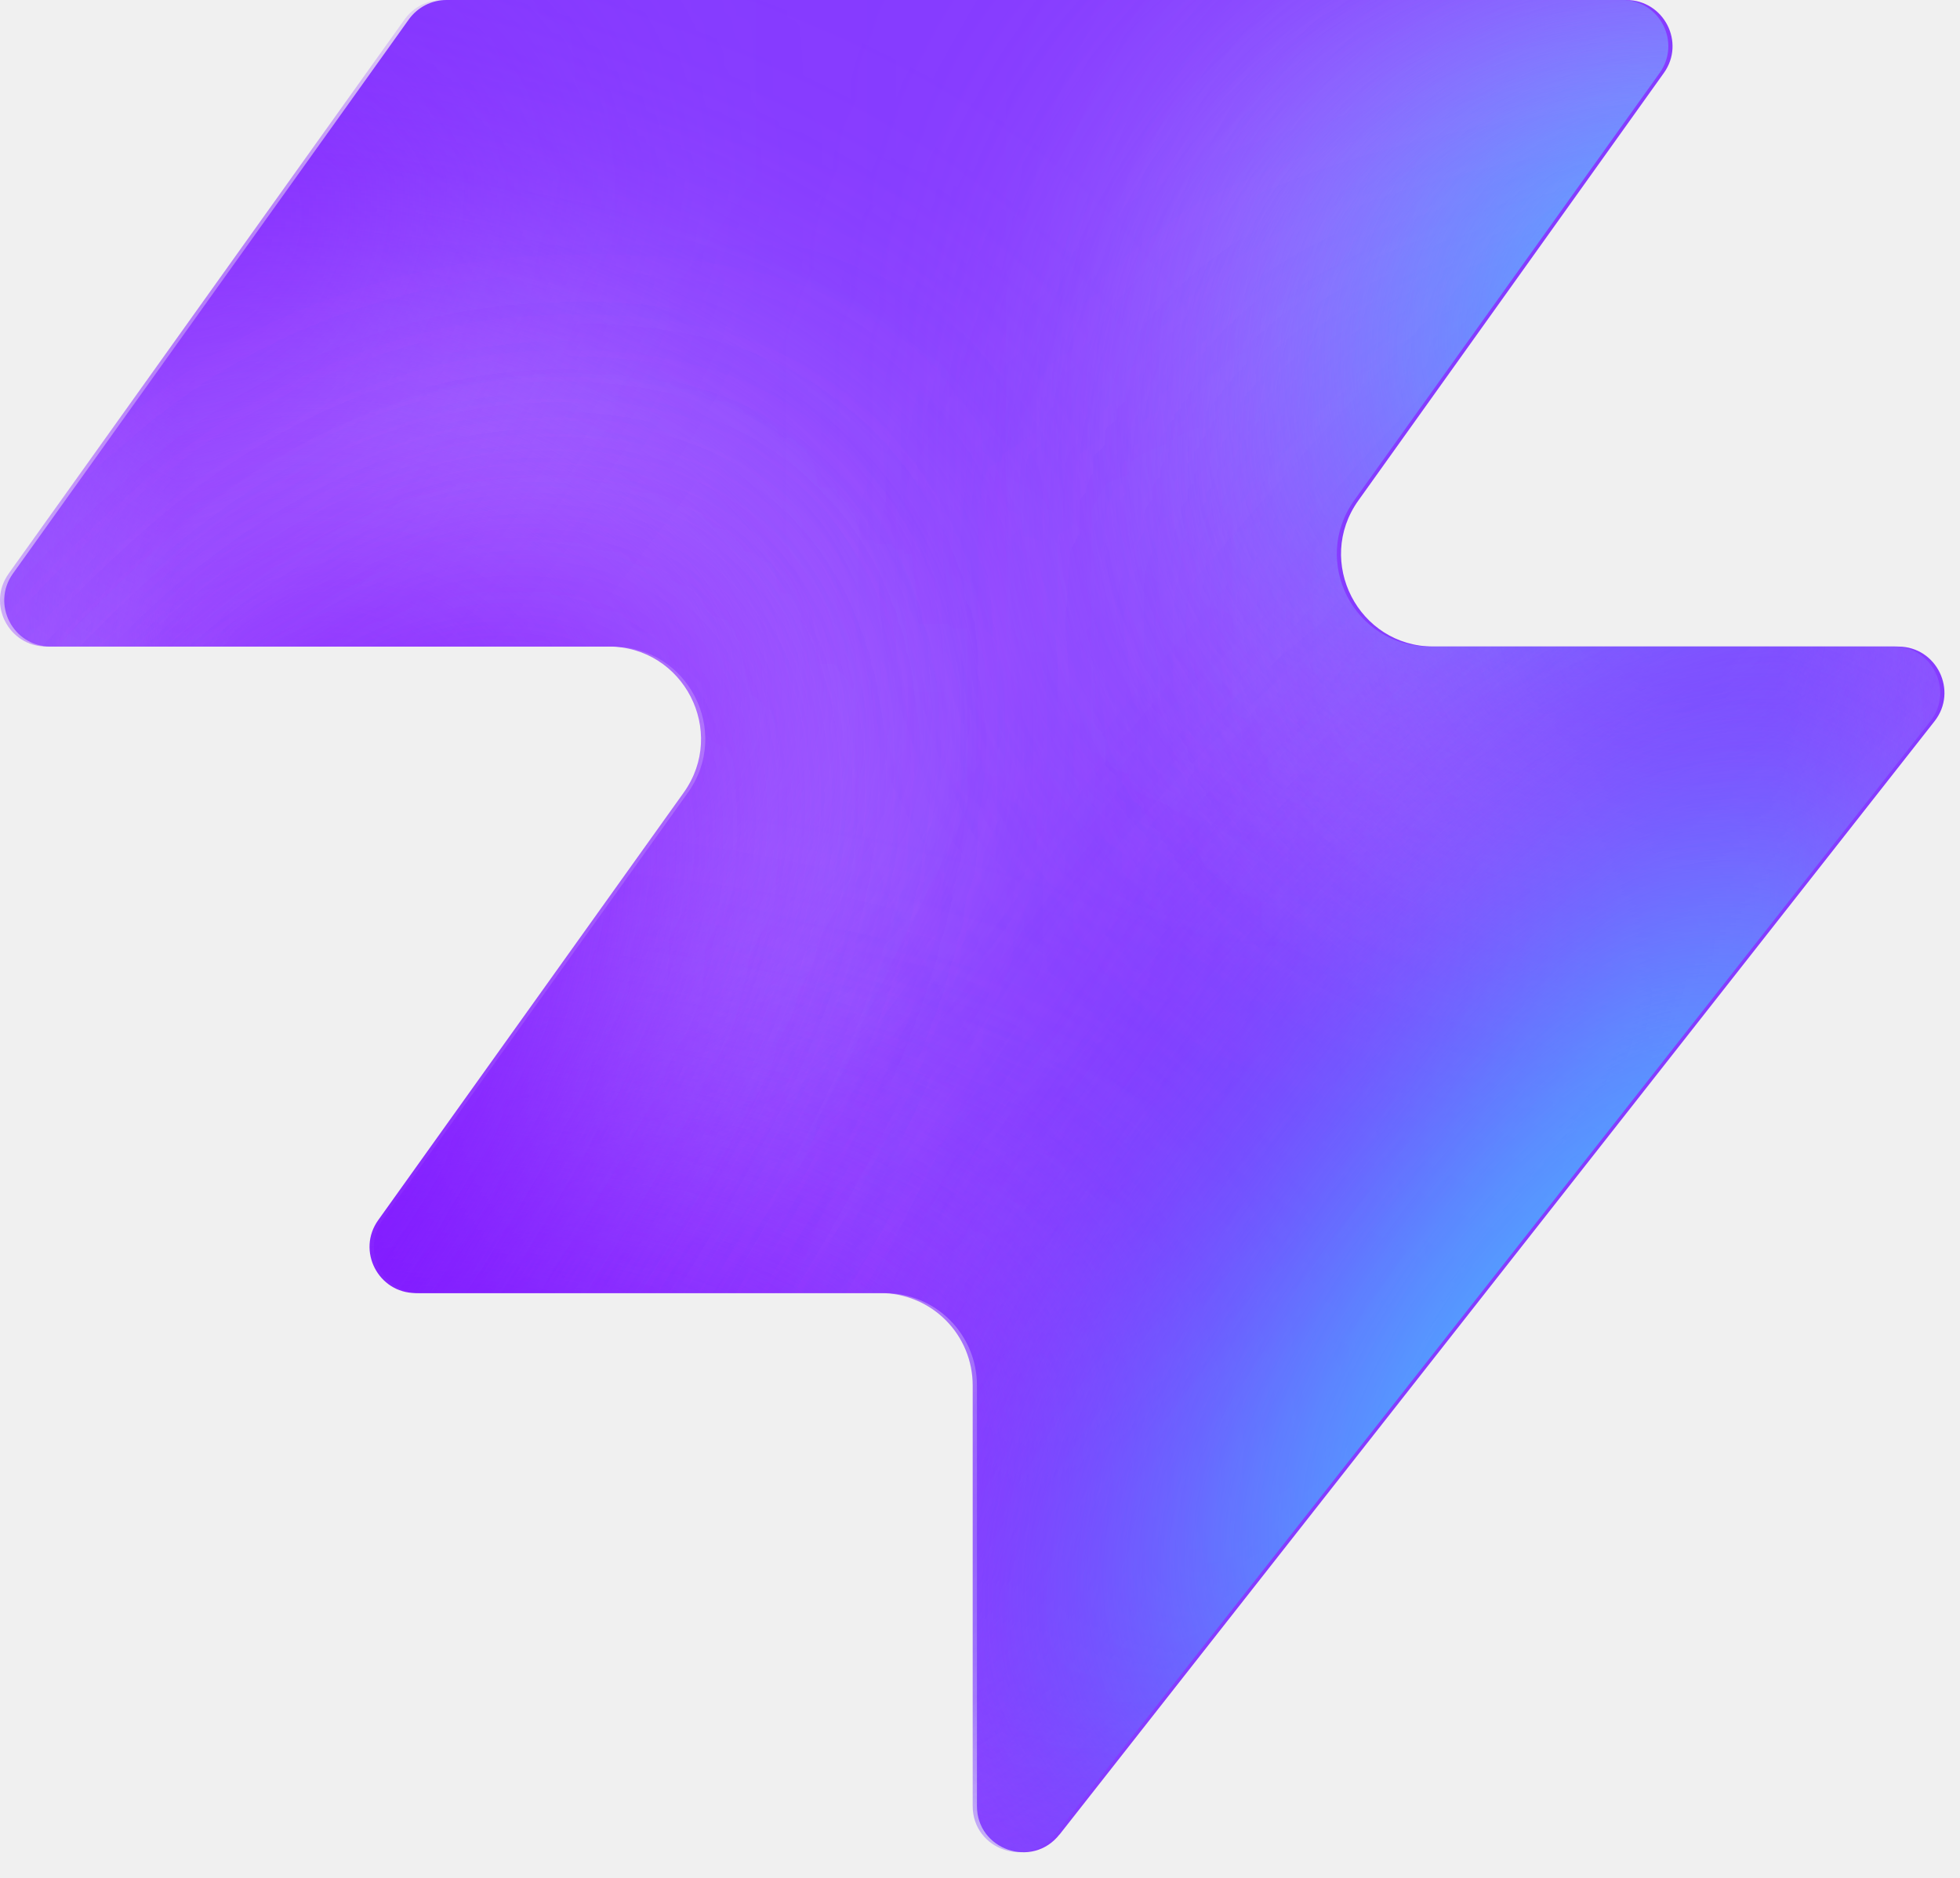
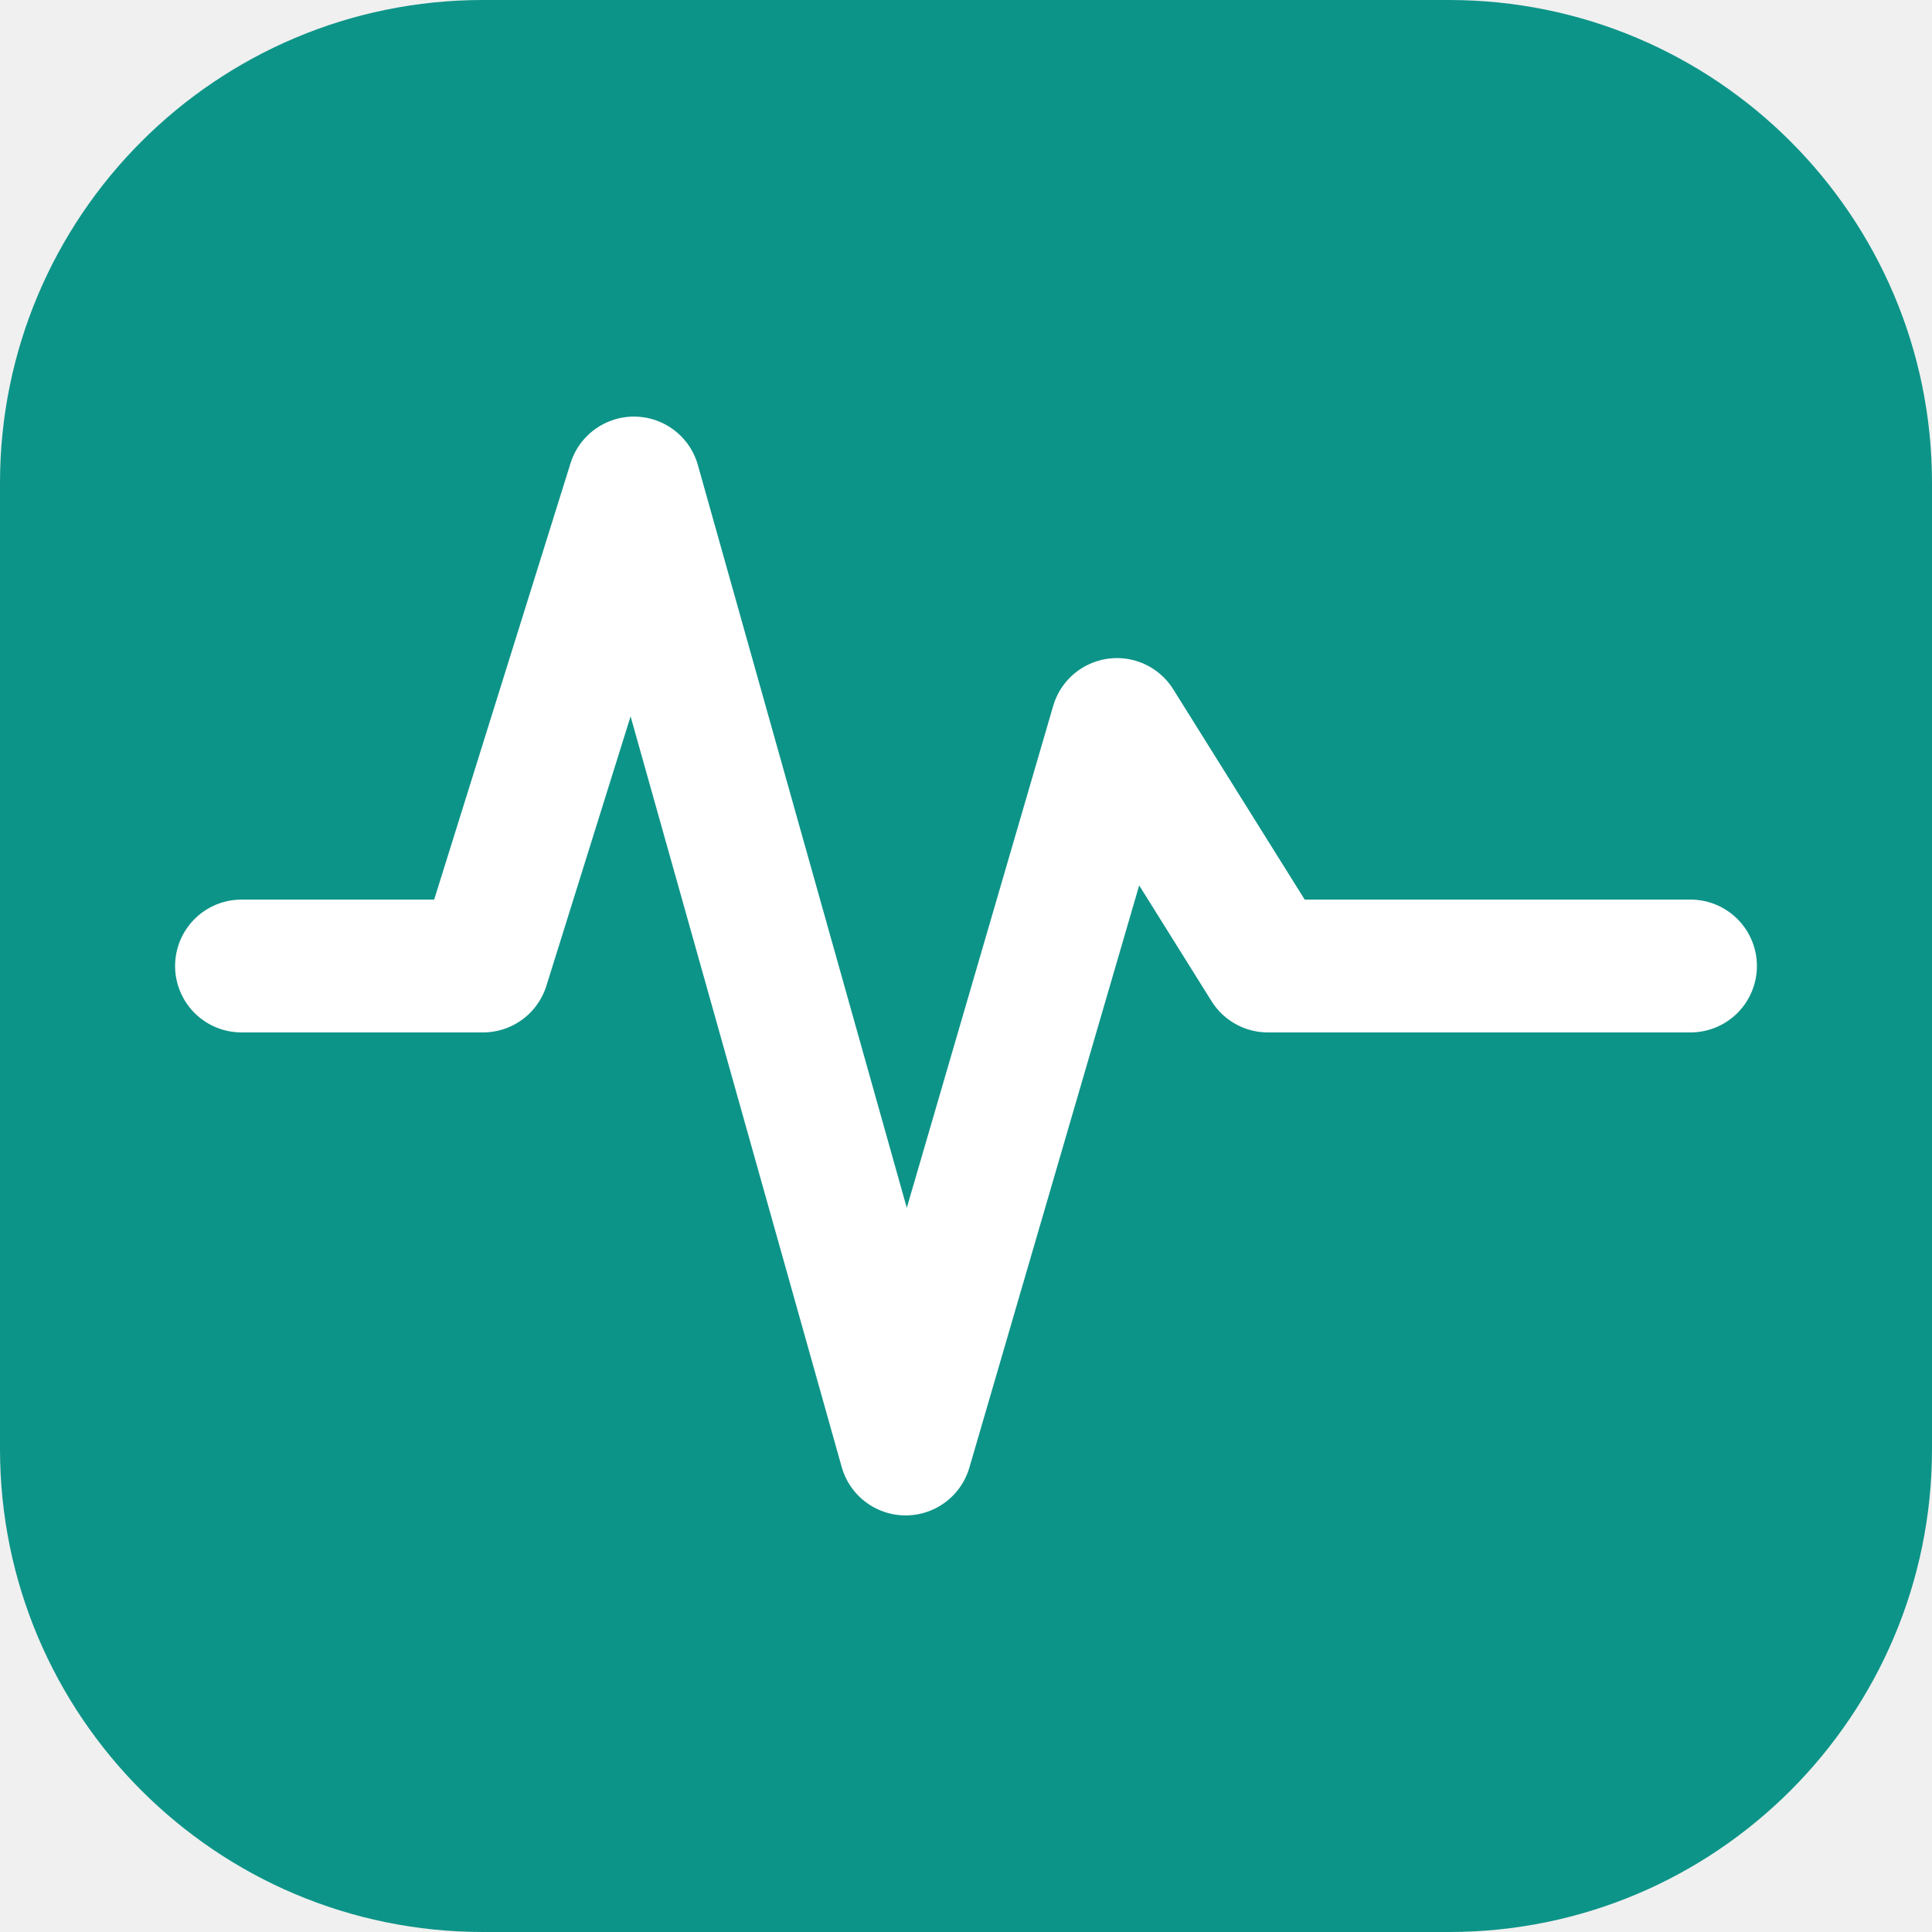
- <svg xmlns="http://www.w3.org/2000/svg" width="48" height="46" fill="none" viewBox="0 0 48 46">
-   <path fill="#863bff" d="M25.946 44.938c-.664.845-2.021.375-2.021-.698V33.937a2.26 2.26 0 0 0-2.262-2.262H10.287c-.92 0-1.456-1.04-.92-1.788l7.48-10.471c1.07-1.497 0-3.578-1.842-3.578H1.237c-.92 0-1.456-1.04-.92-1.788L10.013.474c.214-.297.556-.474.92-.474h28.894c.92 0 1.456 1.04.92 1.788l-7.48 10.471c-1.07 1.498 0 3.579 1.842 3.579h11.377c.943 0 1.473 1.088.89 1.83L25.947 44.94z" style="fill:#863bff;fill:color(display-p3 .525 .23 1);fill-opacity:1" />
-   <mask id="a" width="48" height="46" x="0" y="0" maskUnits="userSpaceOnUse" style="mask-type:alpha">
-     <path fill="#000" d="M25.842 44.938c-.664.844-2.021.375-2.021-.698V33.937a2.26 2.26 0 0 0-2.262-2.262H10.183c-.92 0-1.456-1.04-.92-1.788l7.48-10.471c1.07-1.498 0-3.579-1.842-3.579H1.133c-.92 0-1.456-1.04-.92-1.787L9.91.473c.214-.297.556-.474.92-.474h28.894c.92 0 1.456 1.04.92 1.788l-7.48 10.471c-1.07 1.498 0 3.578 1.842 3.578h11.377c.943 0 1.473 1.088.89 1.832L25.843 44.94z" style="fill:#000;fill-opacity:1" />
-   </mask>
-   <g mask="url(#a)">
-     <g filter="url(#b)">
-       <ellipse cx="5.508" cy="14.704" fill="#ede6ff" rx="5.508" ry="14.704" style="fill:#ede6ff;fill:color(display-p3 .927 .903 1);fill-opacity:1" transform="matrix(.00324 1 1 -.00324 -4.47 31.516)" />
-     </g>
-     <g filter="url(#c)">
-       <ellipse cx="10.399" cy="29.851" fill="#ede6ff" rx="10.399" ry="29.851" style="fill:#ede6ff;fill:color(display-p3 .927 .903 1);fill-opacity:1" transform="matrix(.00324 1 1 -.00324 -39.328 7.883)" />
-     </g>
-     <g filter="url(#d)">
-       <ellipse cx="5.508" cy="30.487" fill="#7e14ff" rx="5.508" ry="30.487" style="fill:#7e14ff;fill:color(display-p3 .492 .077 1);fill-opacity:1" transform="rotate(89.814 -25.913 -14.639)scale(1 -1)" />
-     </g>
-     <g filter="url(#e)">
-       <ellipse cx="5.508" cy="30.599" fill="#7e14ff" rx="5.508" ry="30.599" style="fill:#7e14ff;fill:color(display-p3 .492 .077 1);fill-opacity:1" transform="rotate(89.814 -32.644 -3.334)scale(1 -1)" />
-     </g>
-     <g filter="url(#f)">
-       <ellipse cx="5.508" cy="30.599" fill="#7e14ff" rx="5.508" ry="30.599" style="fill:#7e14ff;fill:color(display-p3 .492 .077 1);fill-opacity:1" transform="matrix(.00324 1 1 -.00324 -34.34 30.47)" />
-     </g>
-     <g filter="url(#g)">
-       <ellipse cx="14.072" cy="22.078" fill="#ede6ff" rx="14.072" ry="22.078" style="fill:#ede6ff;fill:color(display-p3 .927 .903 1);fill-opacity:1" transform="rotate(93.35 24.506 48.493)scale(-1 1)" />
-     </g>
-     <g filter="url(#h)">
-       <ellipse cx="3.47" cy="21.501" fill="#7e14ff" rx="3.47" ry="21.501" style="fill:#7e14ff;fill:color(display-p3 .492 .077 1);fill-opacity:1" transform="rotate(89.009 28.708 47.59)scale(-1 1)" />
-     </g>
-     <g filter="url(#i)">
-       <ellipse cx="3.47" cy="21.501" fill="#7e14ff" rx="3.47" ry="21.501" style="fill:#7e14ff;fill:color(display-p3 .492 .077 1);fill-opacity:1" transform="rotate(89.009 28.708 47.59)scale(-1 1)" />
-     </g>
-     <g filter="url(#j)">
-       <ellipse cx=".387" cy="8.972" fill="#7e14ff" rx="4.407" ry="29.108" style="fill:#7e14ff;fill:color(display-p3 .492 .077 1);fill-opacity:1" transform="rotate(39.51 .387 8.972)" />
-     </g>
-     <g filter="url(#k)">
-       <ellipse cx="47.523" cy="-6.092" fill="#7e14ff" rx="4.407" ry="29.108" style="fill:#7e14ff;fill:color(display-p3 .492 .077 1);fill-opacity:1" transform="rotate(37.892 47.523 -6.092)" />
-     </g>
-     <g filter="url(#l)">
-       <ellipse cx="41.412" cy="6.333" fill="#47bfff" rx="5.971" ry="9.665" style="fill:#47bfff;fill:color(display-p3 .28 .748 1);fill-opacity:1" transform="rotate(37.892 41.412 6.333)" />
-     </g>
-     <g filter="url(#m)">
-       <ellipse cx="-1.879" cy="38.332" fill="#7e14ff" rx="4.407" ry="29.108" style="fill:#7e14ff;fill:color(display-p3 .492 .077 1);fill-opacity:1" transform="rotate(37.892 -1.88 38.332)" />
-     </g>
-     <g filter="url(#n)">
-       <ellipse cx="-1.879" cy="38.332" fill="#7e14ff" rx="4.407" ry="29.108" style="fill:#7e14ff;fill:color(display-p3 .492 .077 1);fill-opacity:1" transform="rotate(37.892 -1.88 38.332)" />
-     </g>
-     <g filter="url(#o)">
-       <ellipse cx="35.651" cy="29.907" fill="#7e14ff" rx="4.407" ry="29.108" style="fill:#7e14ff;fill:color(display-p3 .492 .077 1);fill-opacity:1" transform="rotate(37.892 35.651 29.907)" />
-     </g>
-     <g filter="url(#p)">
-       <ellipse cx="38.418" cy="32.4" fill="#47bfff" rx="5.971" ry="15.297" style="fill:#47bfff;fill:color(display-p3 .28 .748 1);fill-opacity:1" transform="rotate(37.892 38.418 32.4)" />
-     </g>
-   </g>
-   <defs>
-     <filter id="b" width="60.045" height="41.654" x="-19.77" y="16.149" color-interpolation-filters="sRGB" filterUnits="userSpaceOnUse">
-       <feFlood flood-opacity="0" result="BackgroundImageFix" />
-       <feBlend in="SourceGraphic" in2="BackgroundImageFix" result="shape" />
-       <feGaussianBlur result="effect1_foregroundBlur_2002_17158" stdDeviation="7.659" />
-     </filter>
-     <filter id="c" width="90.34" height="51.437" x="-54.613" y="-7.533" color-interpolation-filters="sRGB" filterUnits="userSpaceOnUse">
-       <feFlood flood-opacity="0" result="BackgroundImageFix" />
-       <feBlend in="SourceGraphic" in2="BackgroundImageFix" result="shape" />
-       <feGaussianBlur result="effect1_foregroundBlur_2002_17158" stdDeviation="7.659" />
-     </filter>
-     <filter id="d" width="79.355" height="29.4" x="-49.64" y="2.03" color-interpolation-filters="sRGB" filterUnits="userSpaceOnUse">
-       <feFlood flood-opacity="0" result="BackgroundImageFix" />
-       <feBlend in="SourceGraphic" in2="BackgroundImageFix" result="shape" />
-       <feGaussianBlur result="effect1_foregroundBlur_2002_17158" stdDeviation="4.596" />
-     </filter>
-     <filter id="e" width="79.579" height="29.4" x="-45.045" y="20.029" color-interpolation-filters="sRGB" filterUnits="userSpaceOnUse">
-       <feFlood flood-opacity="0" result="BackgroundImageFix" />
-       <feBlend in="SourceGraphic" in2="BackgroundImageFix" result="shape" />
-       <feGaussianBlur result="effect1_foregroundBlur_2002_17158" stdDeviation="4.596" />
-     </filter>
-     <filter id="f" width="79.579" height="29.4" x="-43.513" y="21.178" color-interpolation-filters="sRGB" filterUnits="userSpaceOnUse">
-       <feFlood flood-opacity="0" result="BackgroundImageFix" />
-       <feBlend in="SourceGraphic" in2="BackgroundImageFix" result="shape" />
-       <feGaussianBlur result="effect1_foregroundBlur_2002_17158" stdDeviation="4.596" />
-     </filter>
-     <filter id="g" width="74.749" height="58.852" x="15.756" y="-17.901" color-interpolation-filters="sRGB" filterUnits="userSpaceOnUse">
-       <feFlood flood-opacity="0" result="BackgroundImageFix" />
-       <feBlend in="SourceGraphic" in2="BackgroundImageFix" result="shape" />
-       <feGaussianBlur result="effect1_foregroundBlur_2002_17158" stdDeviation="7.659" />
-     </filter>
-     <filter id="h" width="61.377" height="25.362" x="23.548" y="2.284" color-interpolation-filters="sRGB" filterUnits="userSpaceOnUse">
-       <feFlood flood-opacity="0" result="BackgroundImageFix" />
-       <feBlend in="SourceGraphic" in2="BackgroundImageFix" result="shape" />
-       <feGaussianBlur result="effect1_foregroundBlur_2002_17158" stdDeviation="4.596" />
-     </filter>
-     <filter id="i" width="61.377" height="25.362" x="23.548" y="2.284" color-interpolation-filters="sRGB" filterUnits="userSpaceOnUse">
-       <feFlood flood-opacity="0" result="BackgroundImageFix" />
-       <feBlend in="SourceGraphic" in2="BackgroundImageFix" result="shape" />
-       <feGaussianBlur result="effect1_foregroundBlur_2002_17158" stdDeviation="4.596" />
-     </filter>
-     <filter id="j" width="56.045" height="63.649" x="-27.636" y="-22.853" color-interpolation-filters="sRGB" filterUnits="userSpaceOnUse">
-       <feFlood flood-opacity="0" result="BackgroundImageFix" />
-       <feBlend in="SourceGraphic" in2="BackgroundImageFix" result="shape" />
-       <feGaussianBlur result="effect1_foregroundBlur_2002_17158" stdDeviation="4.596" />
-     </filter>
-     <filter id="k" width="54.814" height="64.646" x="20.116" y="-38.415" color-interpolation-filters="sRGB" filterUnits="userSpaceOnUse">
-       <feFlood flood-opacity="0" result="BackgroundImageFix" />
-       <feBlend in="SourceGraphic" in2="BackgroundImageFix" result="shape" />
-       <feGaussianBlur result="effect1_foregroundBlur_2002_17158" stdDeviation="4.596" />
-     </filter>
-     <filter id="l" width="33.541" height="35.313" x="24.641" y="-11.323" color-interpolation-filters="sRGB" filterUnits="userSpaceOnUse">
-       <feFlood flood-opacity="0" result="BackgroundImageFix" />
-       <feBlend in="SourceGraphic" in2="BackgroundImageFix" result="shape" />
-       <feGaussianBlur result="effect1_foregroundBlur_2002_17158" stdDeviation="4.596" />
-     </filter>
-     <filter id="m" width="54.814" height="64.646" x="-29.286" y="6.009" color-interpolation-filters="sRGB" filterUnits="userSpaceOnUse">
-       <feFlood flood-opacity="0" result="BackgroundImageFix" />
-       <feBlend in="SourceGraphic" in2="BackgroundImageFix" result="shape" />
-       <feGaussianBlur result="effect1_foregroundBlur_2002_17158" stdDeviation="4.596" />
-     </filter>
-     <filter id="n" width="54.814" height="64.646" x="-29.286" y="6.009" color-interpolation-filters="sRGB" filterUnits="userSpaceOnUse">
-       <feFlood flood-opacity="0" result="BackgroundImageFix" />
-       <feBlend in="SourceGraphic" in2="BackgroundImageFix" result="shape" />
-       <feGaussianBlur result="effect1_foregroundBlur_2002_17158" stdDeviation="4.596" />
-     </filter>
-     <filter id="o" width="54.814" height="64.646" x="8.244" y="-2.416" color-interpolation-filters="sRGB" filterUnits="userSpaceOnUse">
-       <feFlood flood-opacity="0" result="BackgroundImageFix" />
-       <feBlend in="SourceGraphic" in2="BackgroundImageFix" result="shape" />
-       <feGaussianBlur result="effect1_foregroundBlur_2002_17158" stdDeviation="4.596" />
-     </filter>
-     <filter id="p" width="39.409" height="43.623" x="18.713" y="10.588" color-interpolation-filters="sRGB" filterUnits="userSpaceOnUse">
-       <feFlood flood-opacity="0" result="BackgroundImageFix" />
-       <feBlend in="SourceGraphic" in2="BackgroundImageFix" result="shape" />
-       <feGaussianBlur result="effect1_foregroundBlur_2002_17158" stdDeviation="4.596" />
-     </filter>
-   </defs>
+ <svg xmlns="http://www.w3.org/2000/svg" viewBox="0 0 32 32">
+   <rect width="32" height="32" rx="8" fill="#0d9488" />
+   <path d="M4 16h4l2.5-8L15 24l3.5-12L21 16h7" stroke="white" stroke-width="2.2" stroke-linecap="round" stroke-linejoin="round" fill="none" />
</svg>
